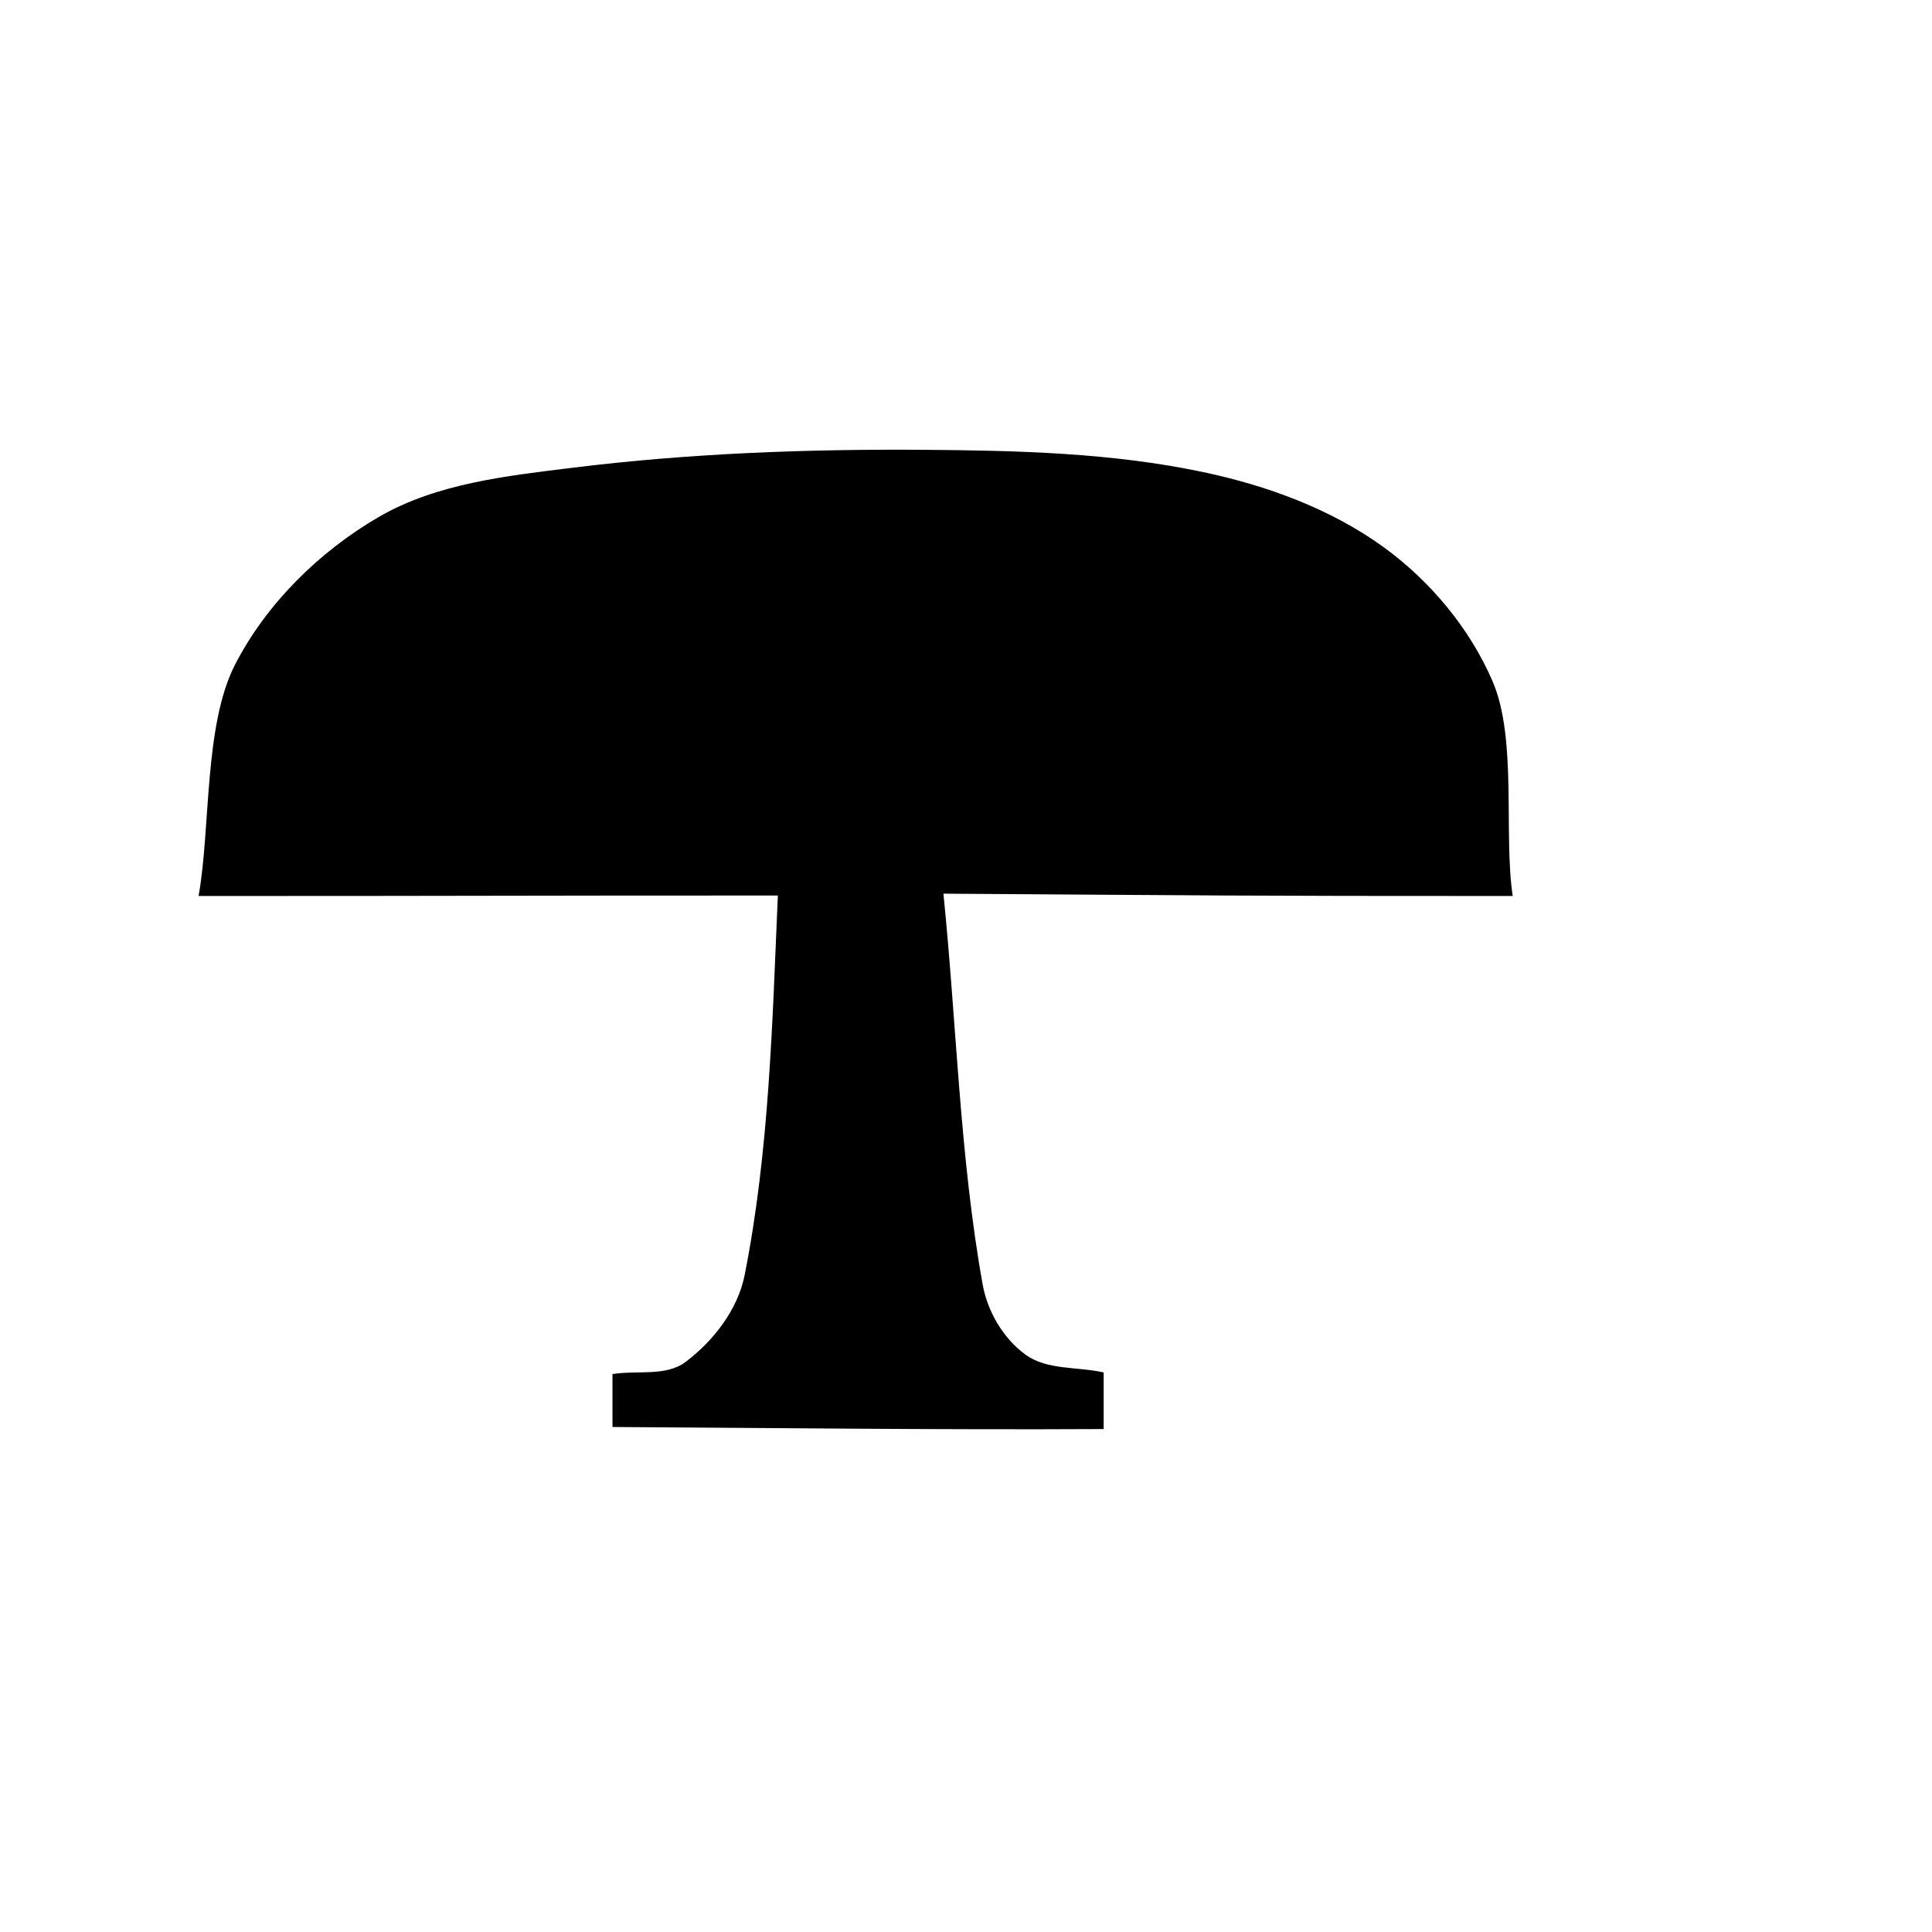
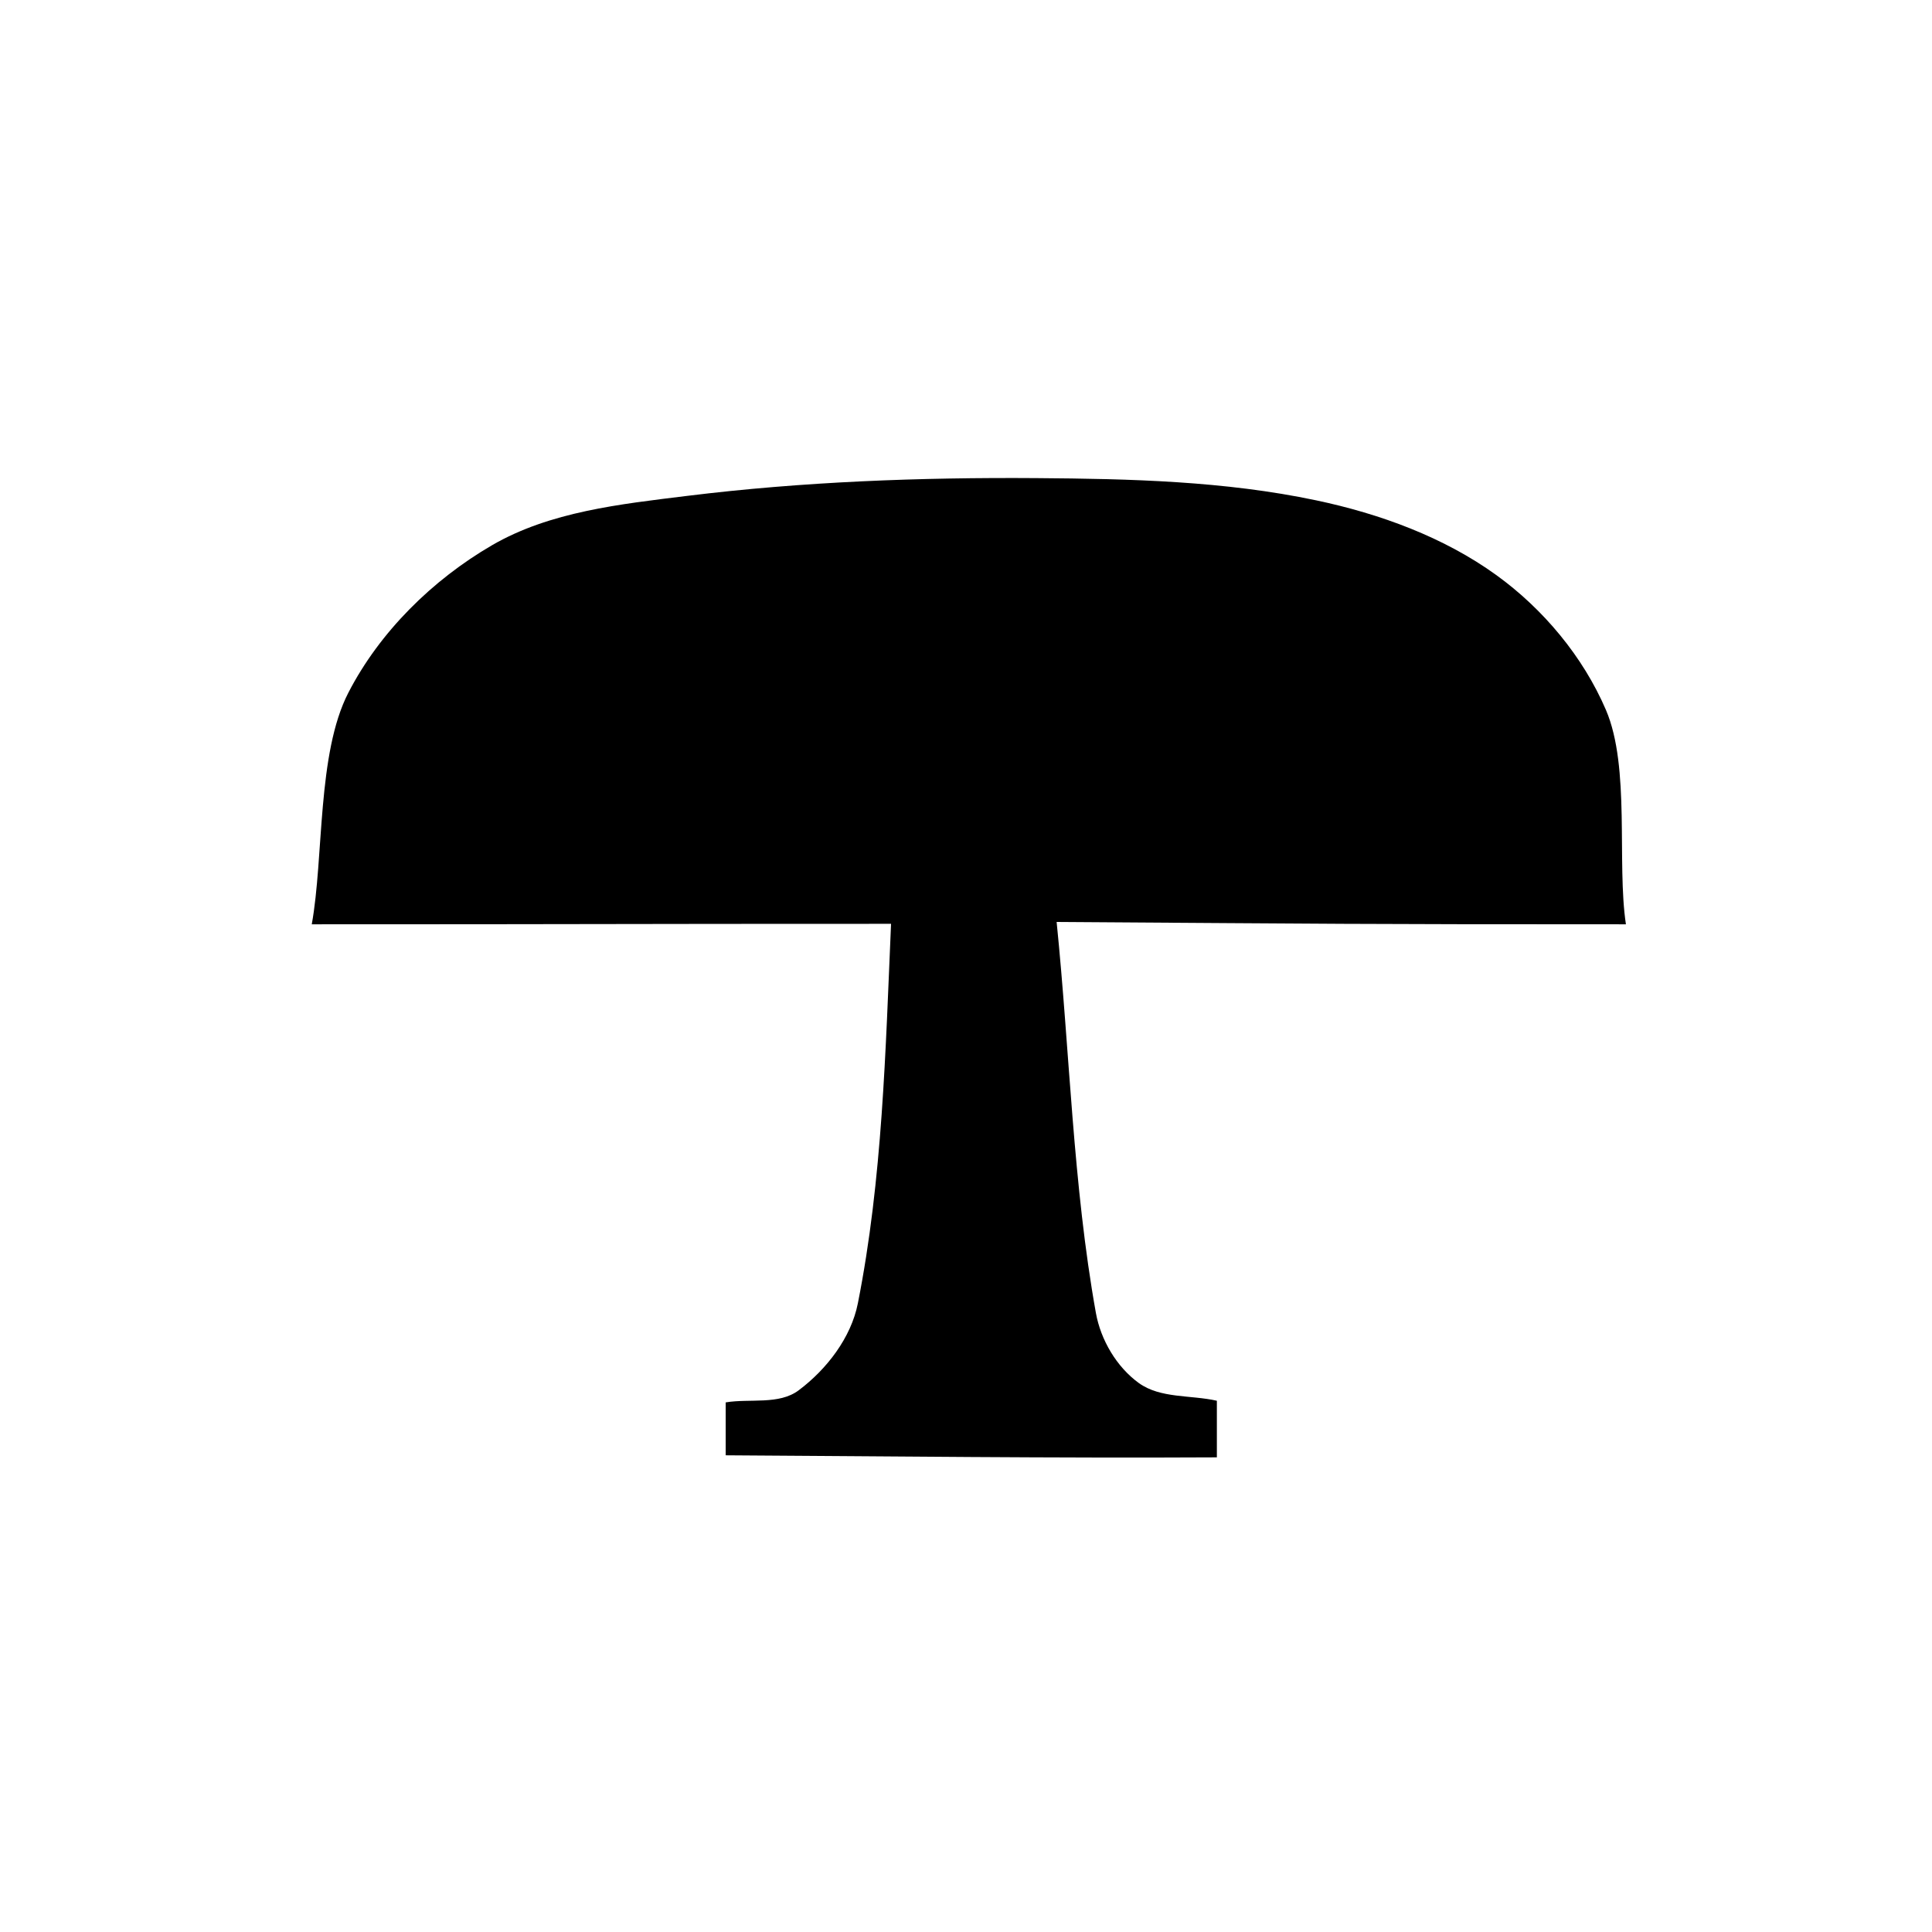
- <svg xmlns="http://www.w3.org/2000/svg" width="24" height="24" viewBox="0 0 1024 1024">
+ <svg xmlns="http://www.w3.org/2000/svg" width="24" height="24" viewBox="-60 -15 1024 1024">
  <path d="M801.767 474.898C651.072 474.898 653.396 474.644 500.036 473.666C507.011 542.331 508.655 612.961 520.846 680.894C523.408 695.167 531.812 709.485 543.548 718.002C555.007 726.318 571.16 724.285 584.966 727.426C584.966 742.427 584.966 742.427 584.966 757.428C498.187 757.893 411.406 756.848 324.627 756.339C324.627 742.317 324.627 742.317 324.627 728.294C337.522 726.16 352.852 729.729 363.313 721.892C378.183 710.752 391.068 694.04 394.681 675.814C407.753 609.869 409.329 542.161 412.274 474.644C258.418 474.644 259.51 474.898 105.244 474.898C111.703 439.169 107.993 384.457 124.621 352.181C141.276 319.852 169.291 292.289 200.733 274.015C231.482 256.145 268.868 252.187 304.166 247.834C365.534 240.265 427.595 237.972 489.427 238.41C538.981 238.761 589.138 239.963 637.625 250.197C671.354 257.316 705.206 269.646 733.138 289.849C757.989 307.823 779.069 333.068 791.166 361.251C804.222 391.669 796.843 442.164 801.767 474.898Z" fill="currentColor" />
</svg>
